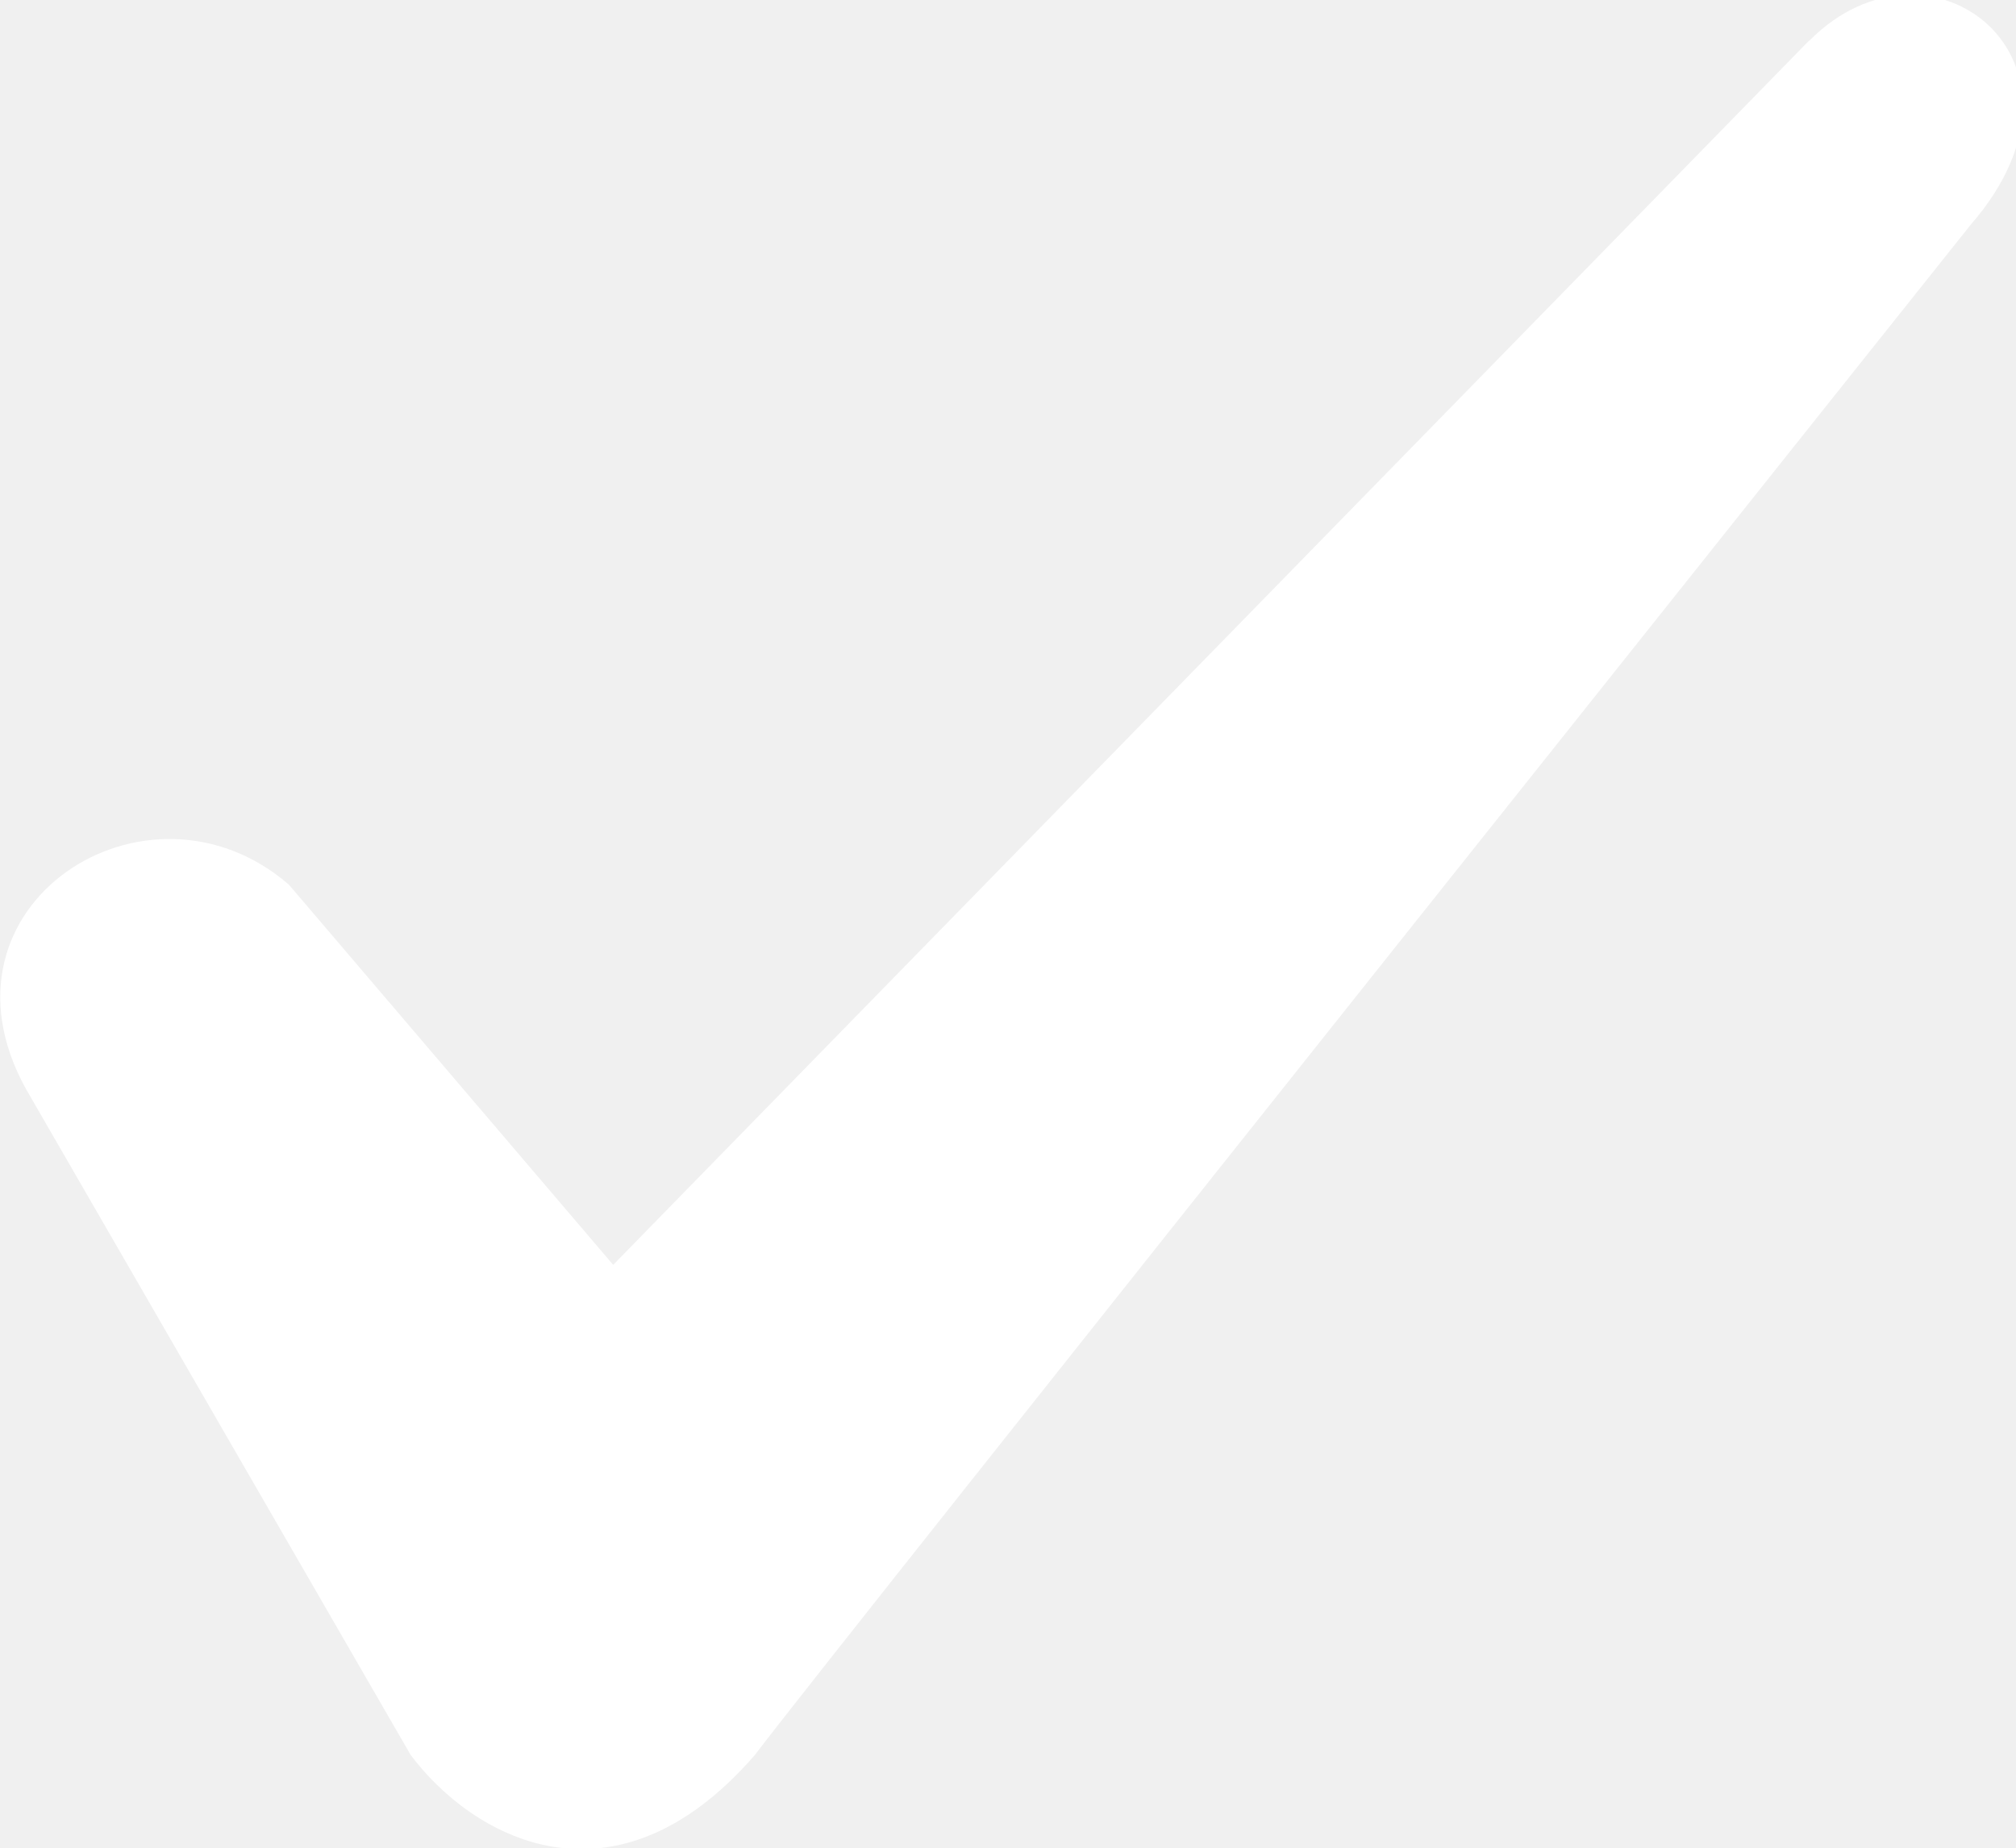
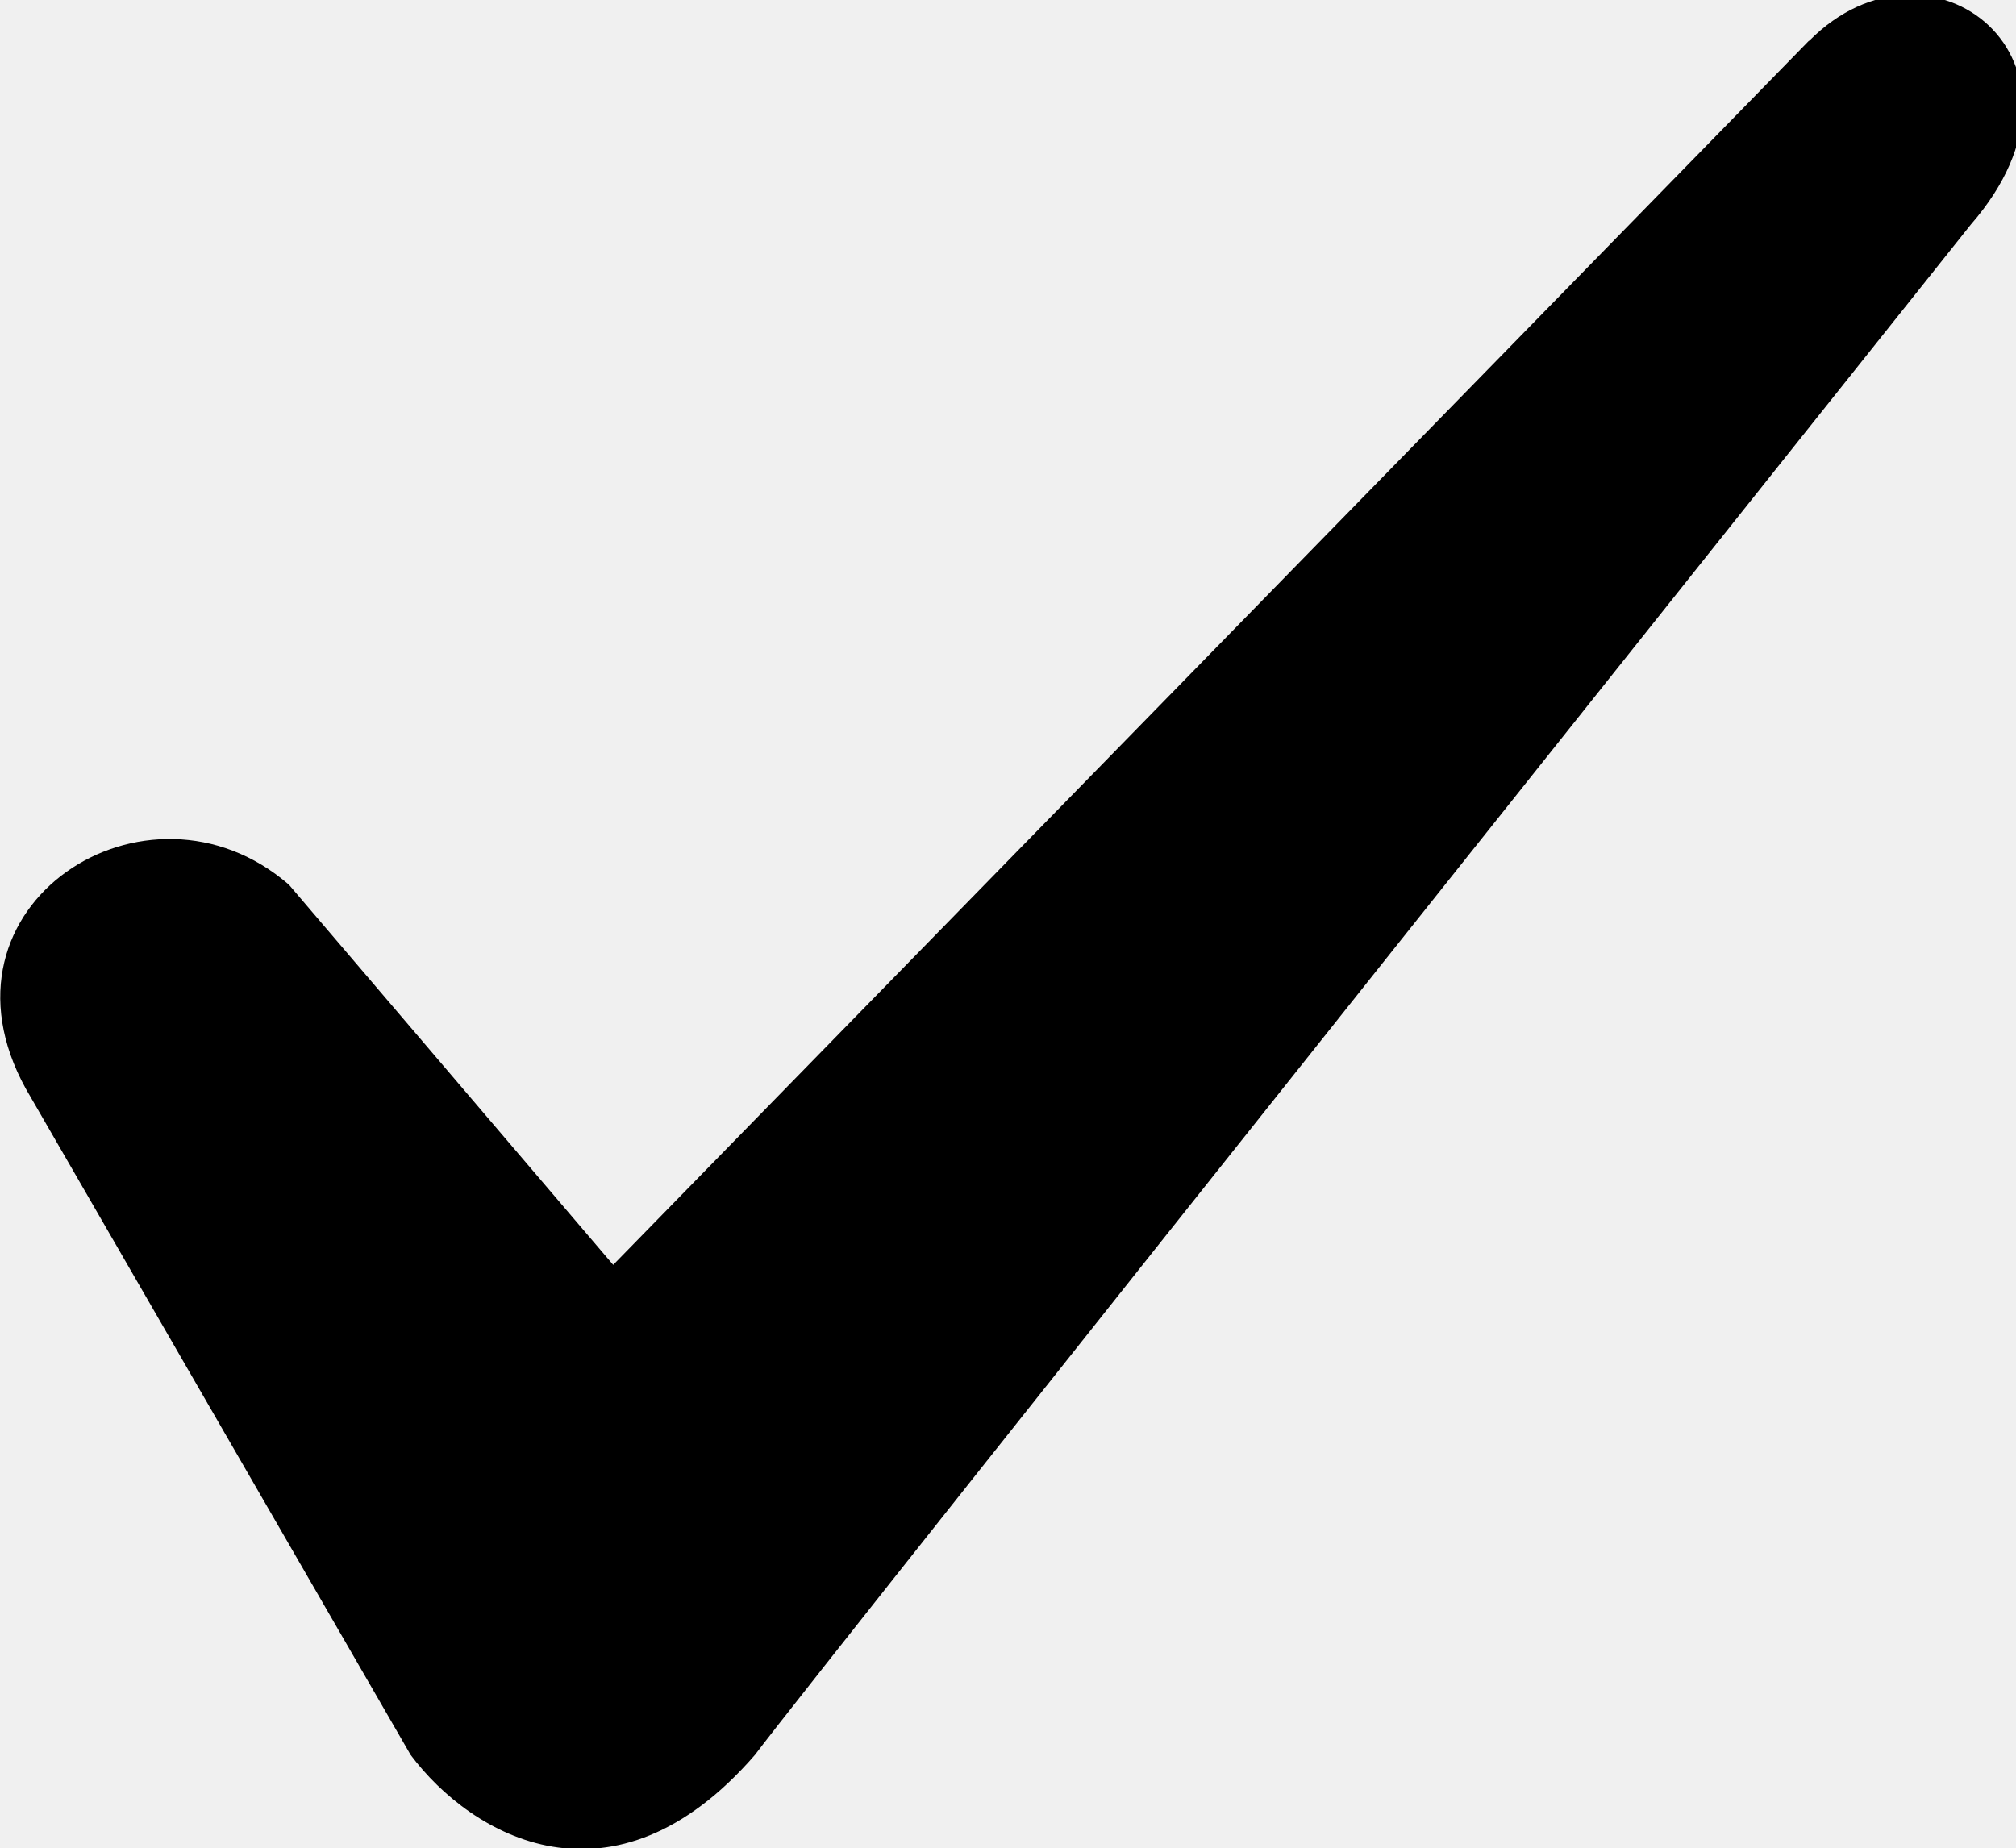
<svg xmlns="http://www.w3.org/2000/svg" width="12px" height="11px" viewBox="0 0 12 11" version="1.1">
  <defs />
  <g id="Page-1" stroke="none" stroke-width="1" fill="none" fill-rule="evenodd">
-     <g id="checkmark" transform="translate(0, -1)" fill="#FFFFFF">
+     <g id="checkmark" transform="translate(0, -1)" fill="currentColor">
      <path d="M10.767,1.243 L3.65,8.53 L1.72,6.267 C0.878,5.537 -0.45,6.389 0.154,7.482 L2.444,11.447 C2.807,11.933 3.651,12.419 4.494,11.447 C4.857,10.961 11.731,2.337 11.731,2.337 C12.577,1.364 11.491,0.515 10.769,1.243 L10.767,1.243 Z" id="Shape" />
    </g>
  </g>
</svg>
